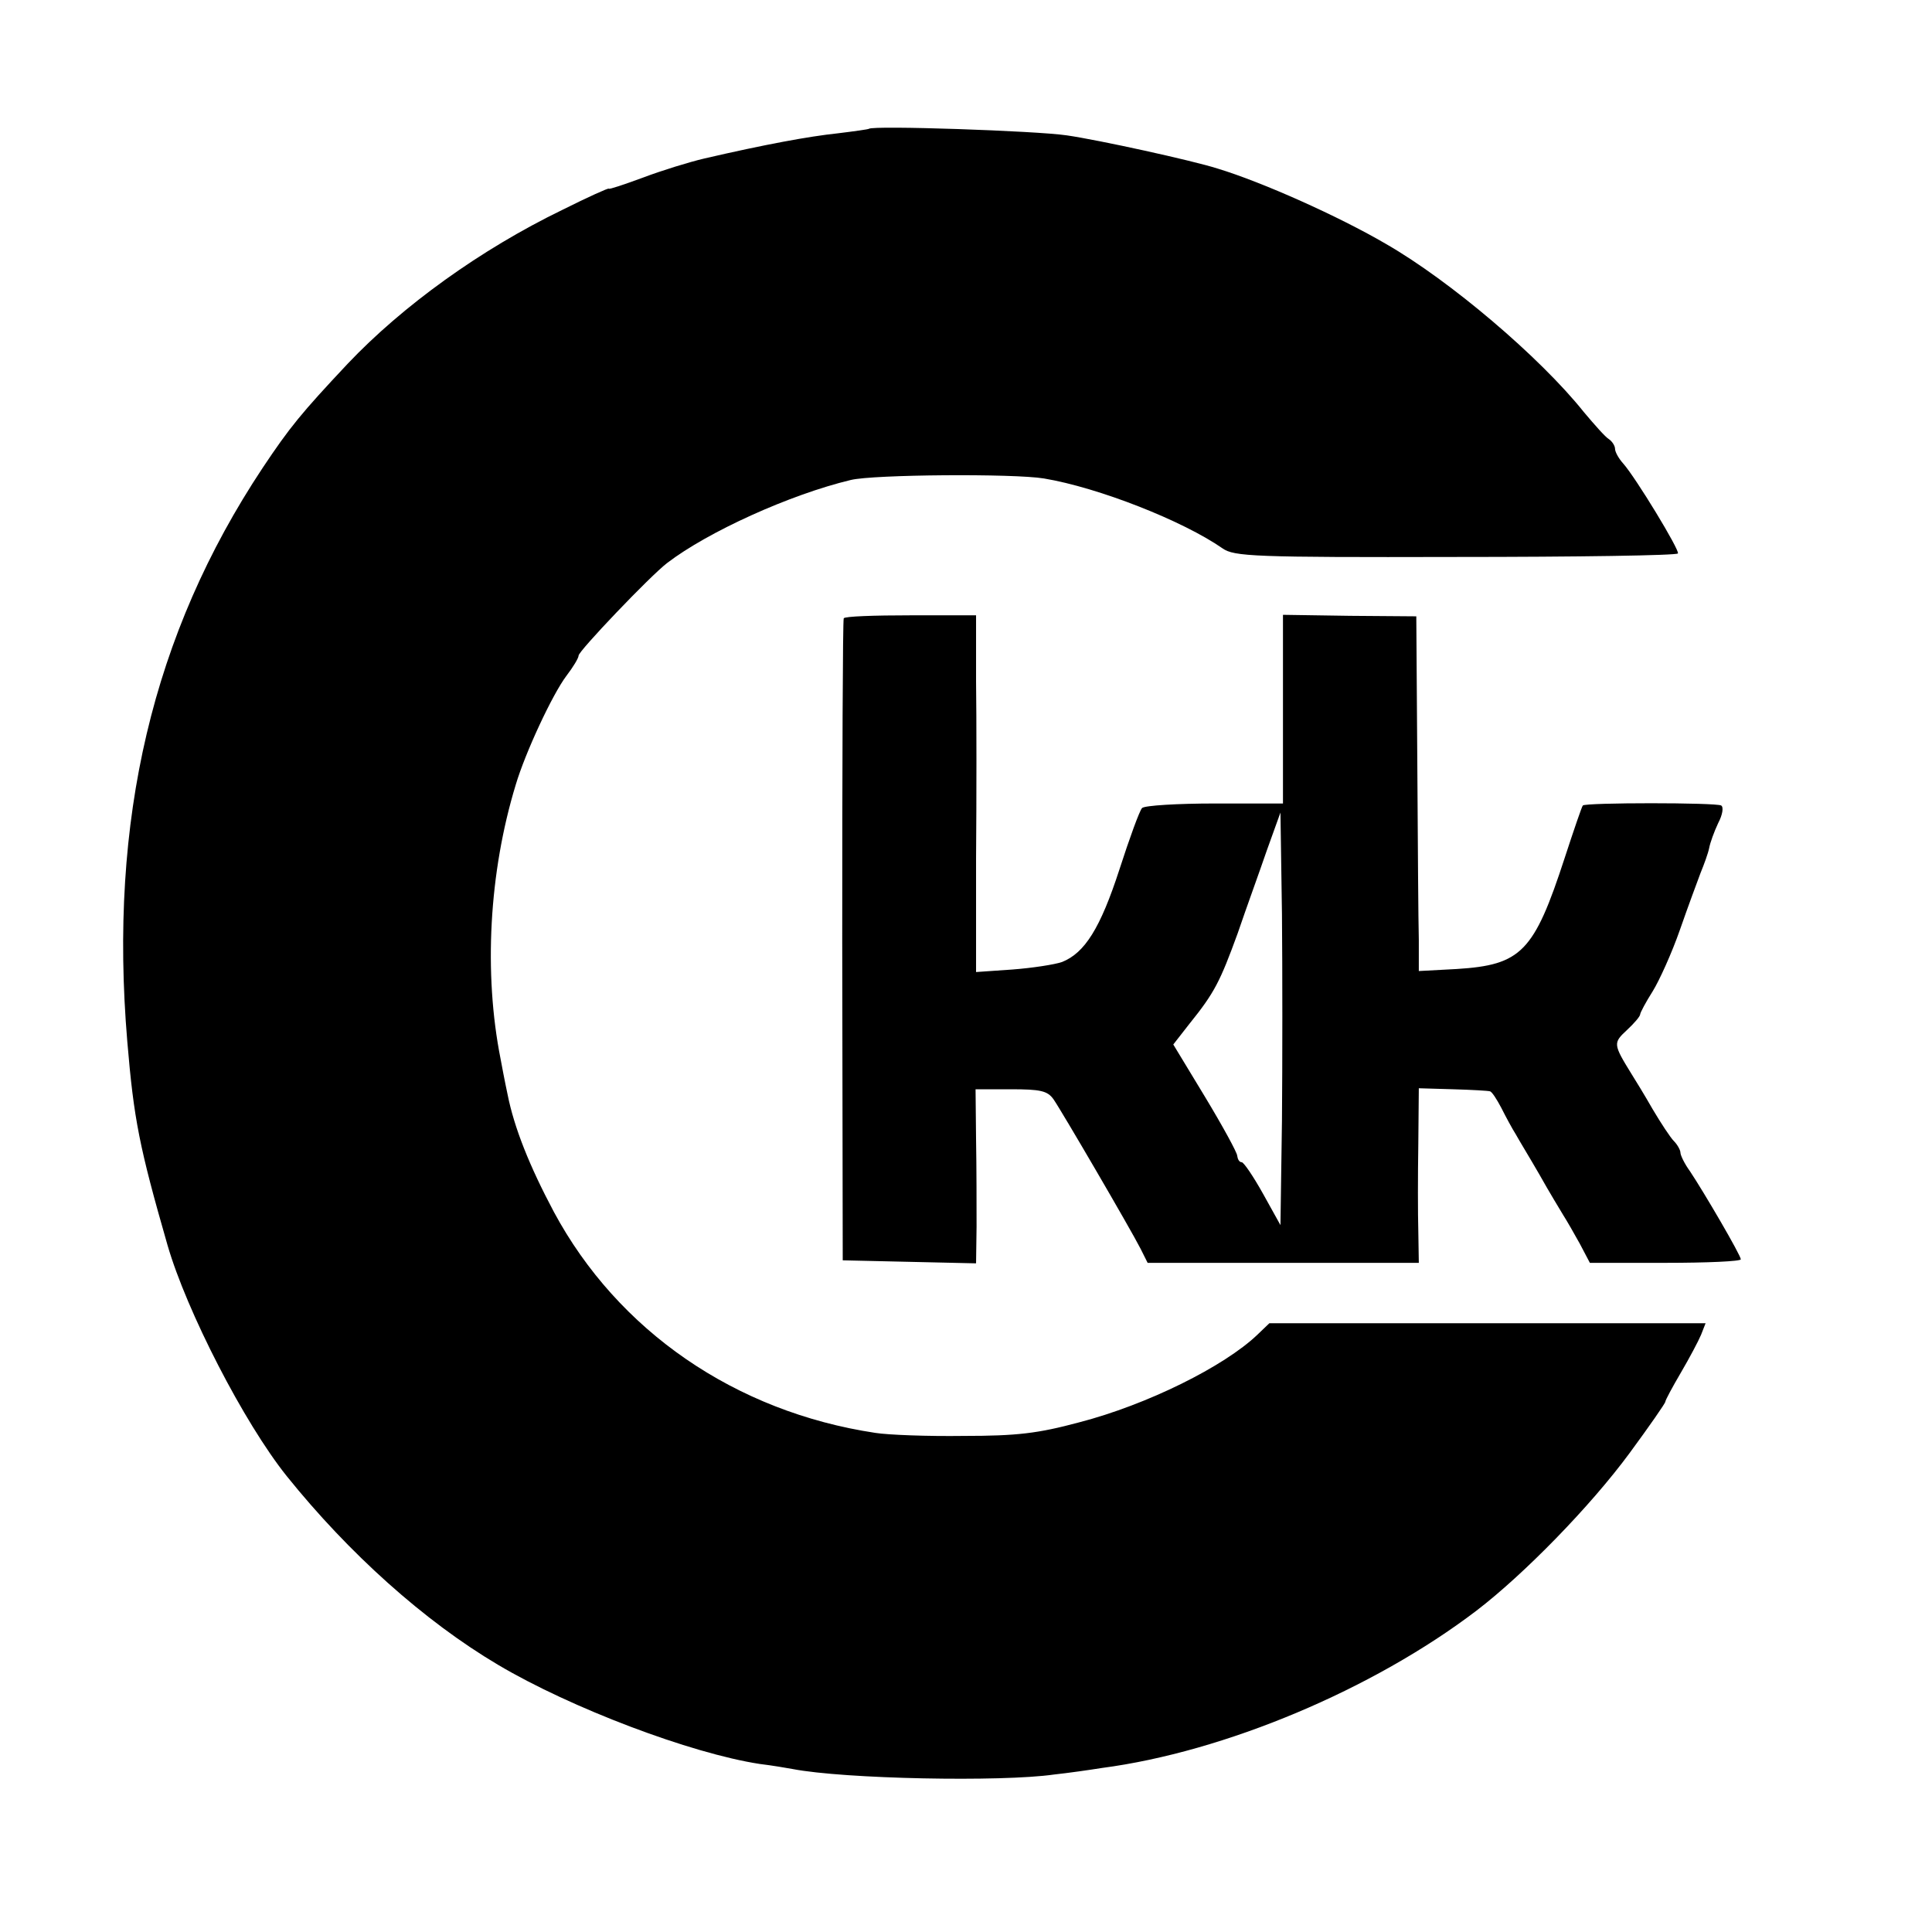
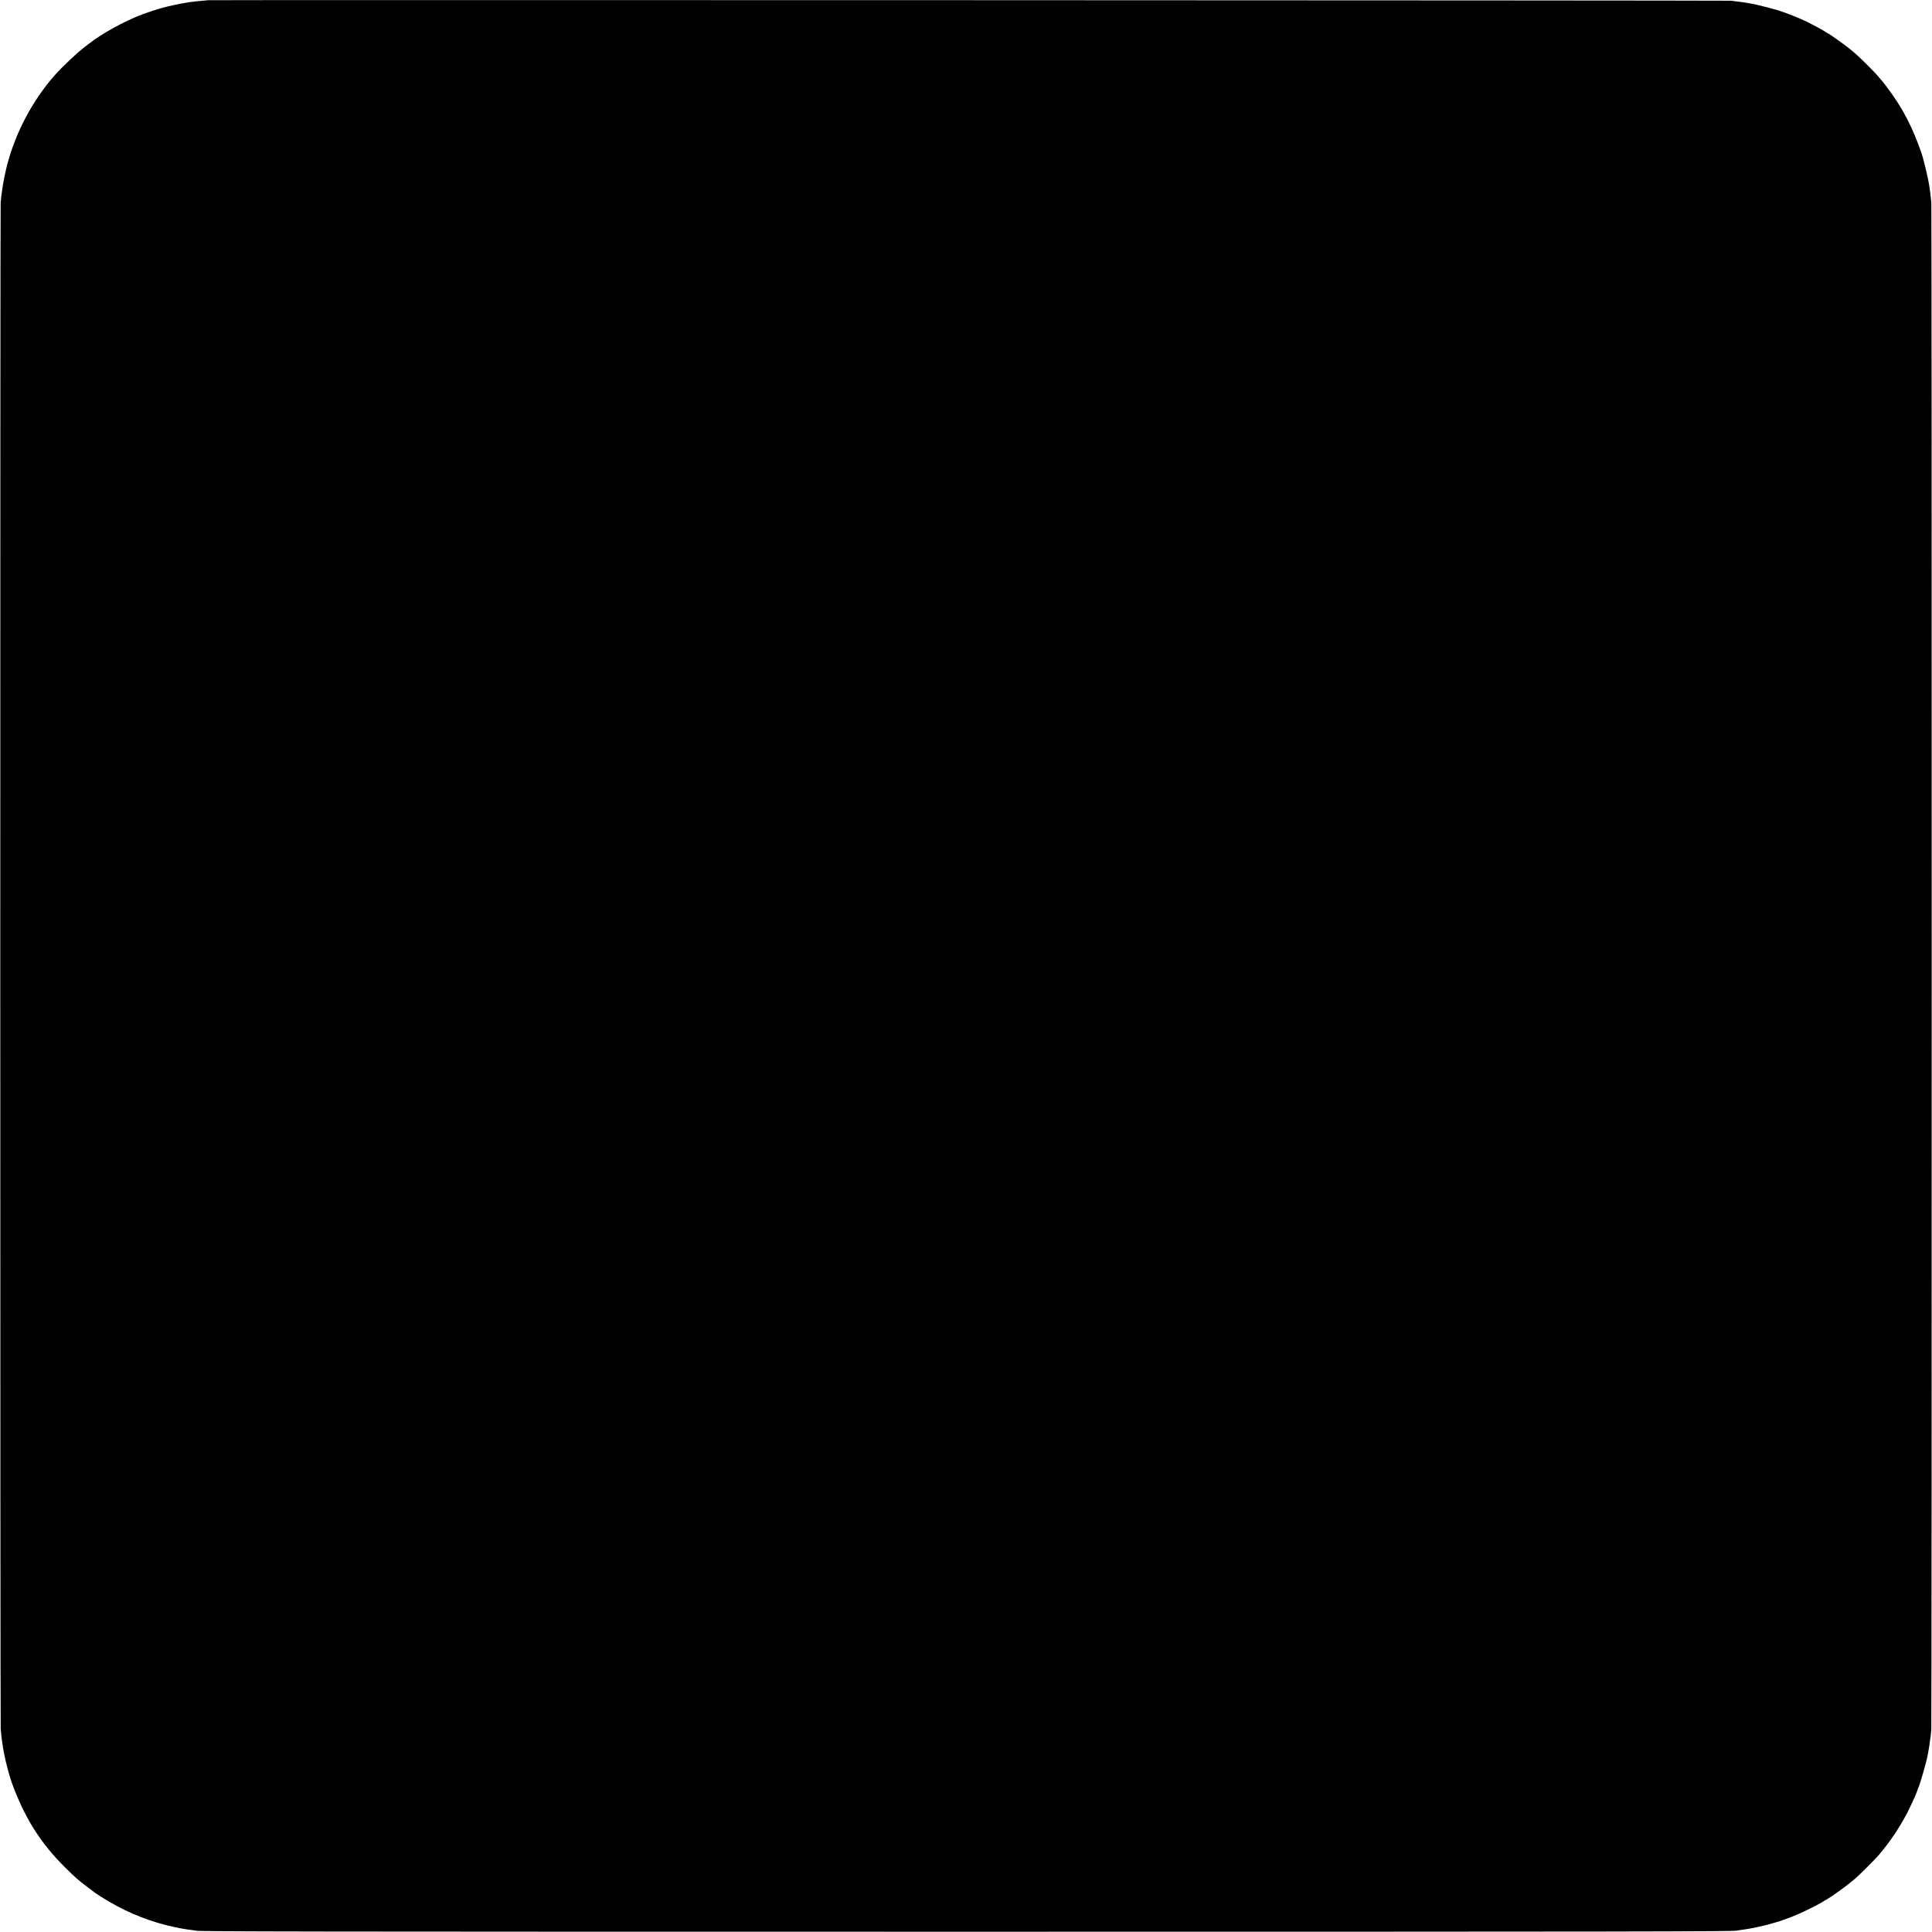
- <svg xmlns="http://www.w3.org/2000/svg" version="1.0" width="384pt" height="384pt" viewBox="0 0 384 384" preserveAspectRatio="xMidYMid meet">
-   <g transform="translate(0,384) scale(0.1,-0.1)" fill="#000000" stroke="none">
-     <path d="M1727 3584 c-1 -1 -29 -5 -62 -9 -57 -6 -144 -22 -265 -50 -30 -7 -85 -24 -122 -38 -38 -14 -68 -24 -68 -22 0 2 -42 -17 -92 -42 -163 -79 -318 -191 -427 -306 -92 -98 -115 -126 -169 -207 -219 -330 -306 -700 -269 -1140 13 -155 24 -210 80 -405 38 -131 152 -353 237 -459 123 -153 273 -288 420 -375 145 -86 383 -176 520 -197 25 -3 54 -8 65 -10 103 -20 416 -26 520 -11 28 3 70 9 95 13 244 32 539 156 745 313 94 72 226 207 304 313 39 53 71 99 71 102 0 3 14 29 31 58 17 29 35 63 40 75 l9 23 -434 0 -433 0 -24 -23 c-66 -63 -219 -139 -354 -174 -82 -22 -123 -27 -230 -27 -71 -1 -150 2 -175 6 -279 42 -512 203 -639 439 -49 92 -79 168 -92 233 -6 28 -12 60 -14 71 -34 171 -23 371 30 545 19 64 73 180 101 217 13 17 24 35 24 40 0 9 142 158 176 184 81 62 244 136 365 165 45 11 324 13 384 3 108 -18 276 -84 355 -139 23 -16 61 -18 463 -17 241 0 440 3 442 7 4 6 -84 151 -109 179 -9 10 -16 23 -16 29 0 6 -6 15 -12 19 -7 4 -29 29 -50 54 -87 109 -266 261 -393 334 -94 55 -246 123 -335 150 -50 16 -237 57 -300 66 -61 9 -385 20 -393 13z" />
-     <path d="M1677 2611 c-2 -3 -3 -292 -3 -641 l1 -635 133 -3 132 -3 1 73 c0 40 0 118 -1 173 l-1 100 70 0 c59 0 73 -3 85 -20 16 -23 152 -256 173 -297 l14 -28 270 0 269 0 -1 63 c-1 34 -1 112 0 173 l1 111 68 -2 c37 -1 70 -3 73 -4 4 0 14 -16 23 -33 9 -18 22 -42 29 -53 6 -11 28 -47 47 -80 19 -34 41 -70 47 -80 7 -11 22 -37 33 -57 l20 -38 150 0 c83 0 150 3 150 7 0 8 -73 133 -101 175 -11 15 -19 32 -19 37 0 5 -6 16 -13 23 -7 7 -26 36 -42 63 -16 28 -35 59 -42 70 -37 60 -37 62 -9 88 14 13 26 27 26 31 0 3 11 24 25 46 13 21 38 76 54 122 16 46 35 97 41 113 7 17 15 39 17 49 2 11 10 33 18 50 9 17 11 32 6 35 -10 6 -270 6 -275 0 -2 -2 -18 -49 -36 -104 -61 -187 -86 -213 -215 -221 l-75 -4 0 62 c-1 35 -2 194 -3 353 l-2 290 -132 1 -133 2 0 -188 0 -187 -135 0 c-75 0 -140 -4 -145 -9 -5 -5 -25 -60 -45 -122 -38 -117 -69 -166 -114 -184 -14 -5 -59 -12 -99 -15 l-72 -5 0 224 c1 122 1 282 0 354 l0 131 -130 0 c-72 0 -132 -2 -133 -6z m871 -998 l-3 -208 -35 63 c-19 34 -38 62 -42 62 -5 0 -8 6 -9 13 0 6 -29 59 -64 117 l-63 104 32 41 c50 62 61 84 96 180 17 50 44 124 58 165 l27 75 3 -202 c1 -111 1 -295 0 -410z" />
+ <svg xmlns="http://www.w3.org/2000/svg" version="1.0" width="3500pt" height="3500pt" viewBox="0 0 3500 3500" preserveAspectRatio="xMidYMid meet">
+   <g transform="translate(0,3500) scale(0.1,-0.1)" fill="#000000" stroke="none">
+     <path d="M3759 34996 c-2 -2 -47 -7 -99 -10 -52 -4 -104 -9 -115 -11 -11 -3 -47 -7 -79 -10 -32 -3 -62 -7 -65 -10 -4 -2 -30 -6 -58 -9 -63 -8 -298 -59 -395 -86 -40 -12 -80 -23 -88 -25 -26 -6 -222 -72 -290 -98 -319 -122 -721 -343 -955 -526 -22 -17 -53 -41 -70 -54 -138 -103 -422 -370 -555 -522 -398 -451 -705 -1030 -860 -1620 -24 -92 -65 -286 -76 -360 -5 -27 -9 -52 -9 -55 -1 -3 -5 -32 -9 -65 -4 -33 -10 -71 -12 -85 -2 -14 -7 -68 -12 -120 -10 -127 -9 -27540 1 -27655 12 -144 35 -311 56 -415 25 -126 43 -208 52 -236 5 -17 12 -42 14 -55 7 -35 54 -196 75 -254 232 -641 518 -1097 969 -1545 185 -184 241 -233 415 -363 72 -54 136 -101 141 -106 6 -4 53 -35 105 -68 372 -236 756 -403 1170 -509 103 -26 192 -45 270 -59 52 -9 106 -18 120 -20 14 -3 52 -8 85 -11 33 -4 63 -8 66 -10 29 -16 1915 -19 13954 -19 12094 0 13886 3 13955 20 8 2 38 6 65 10 176 21 450 79 595 125 19 6 42 13 50 15 62 14 273 91 410 150 91 38 369 177 410 204 38 25 62 39 95 57 111 62 364 246 521 379 78 66 367 355 430 429 211 251 360 472 519 771 31 59 146 305 149 320 2 6 10 27 19 49 9 21 17 42 17 47 0 5 4 17 10 27 29 52 155 490 174 607 2 17 9 55 15 85 11 59 16 95 26 175 4 28 8 61 11 75 2 14 7 66 11 115 10 114 10 27539 1 27660 -4 50 -12 124 -17 165 -6 41 -13 93 -16 115 -20 151 -111 532 -155 650 -4 11 -27 72 -50 135 -70 191 -168 403 -259 563 -11 20 -29 52 -39 70 -86 149 -261 400 -368 524 -11 11 -35 41 -54 65 -45 57 -350 362 -419 418 -29 25 -59 50 -65 55 -32 30 -232 179 -306 228 -47 31 -90 61 -97 67 -7 5 -15 10 -19 10 -3 0 -19 9 -34 20 -47 33 -238 138 -360 197 -143 69 -328 143 -485 195 -118 39 -441 121 -520 132 -22 4 -62 10 -90 16 -49 9 -69 11 -185 25 -30 3 -71 9 -90 12 -36 7 -27593 16 -27601 9z" />
  </g>
</svg>
